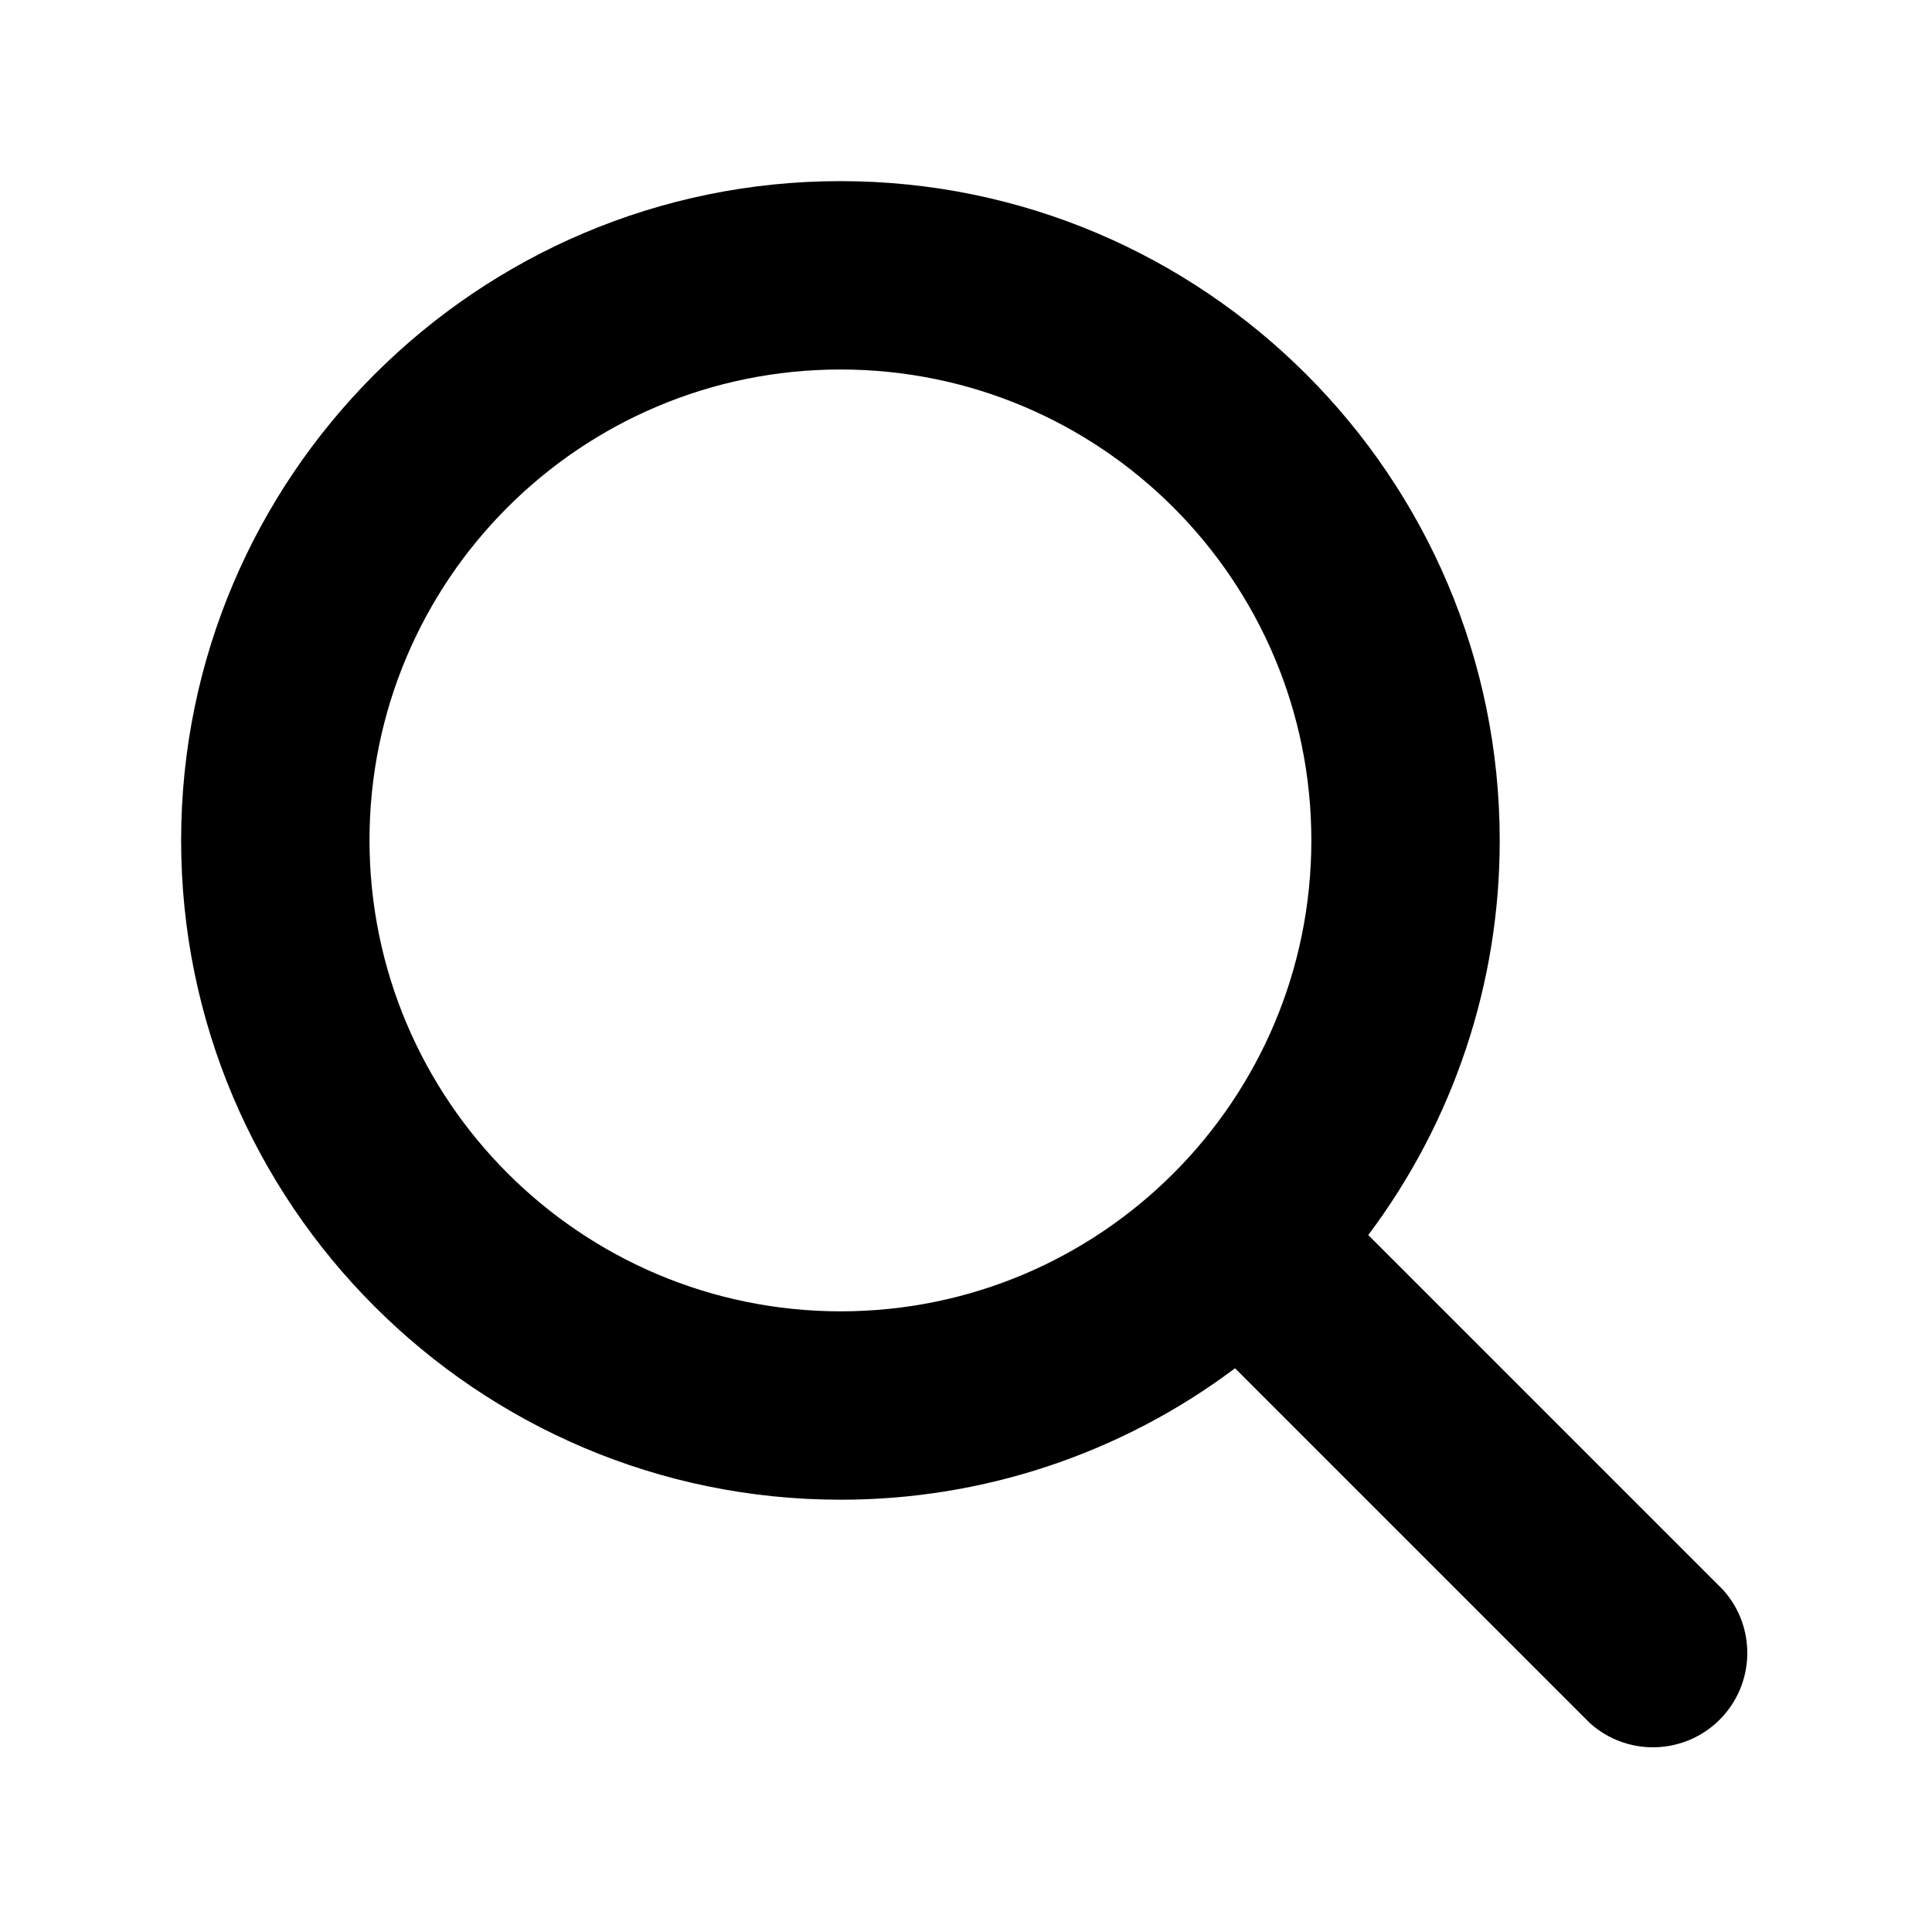
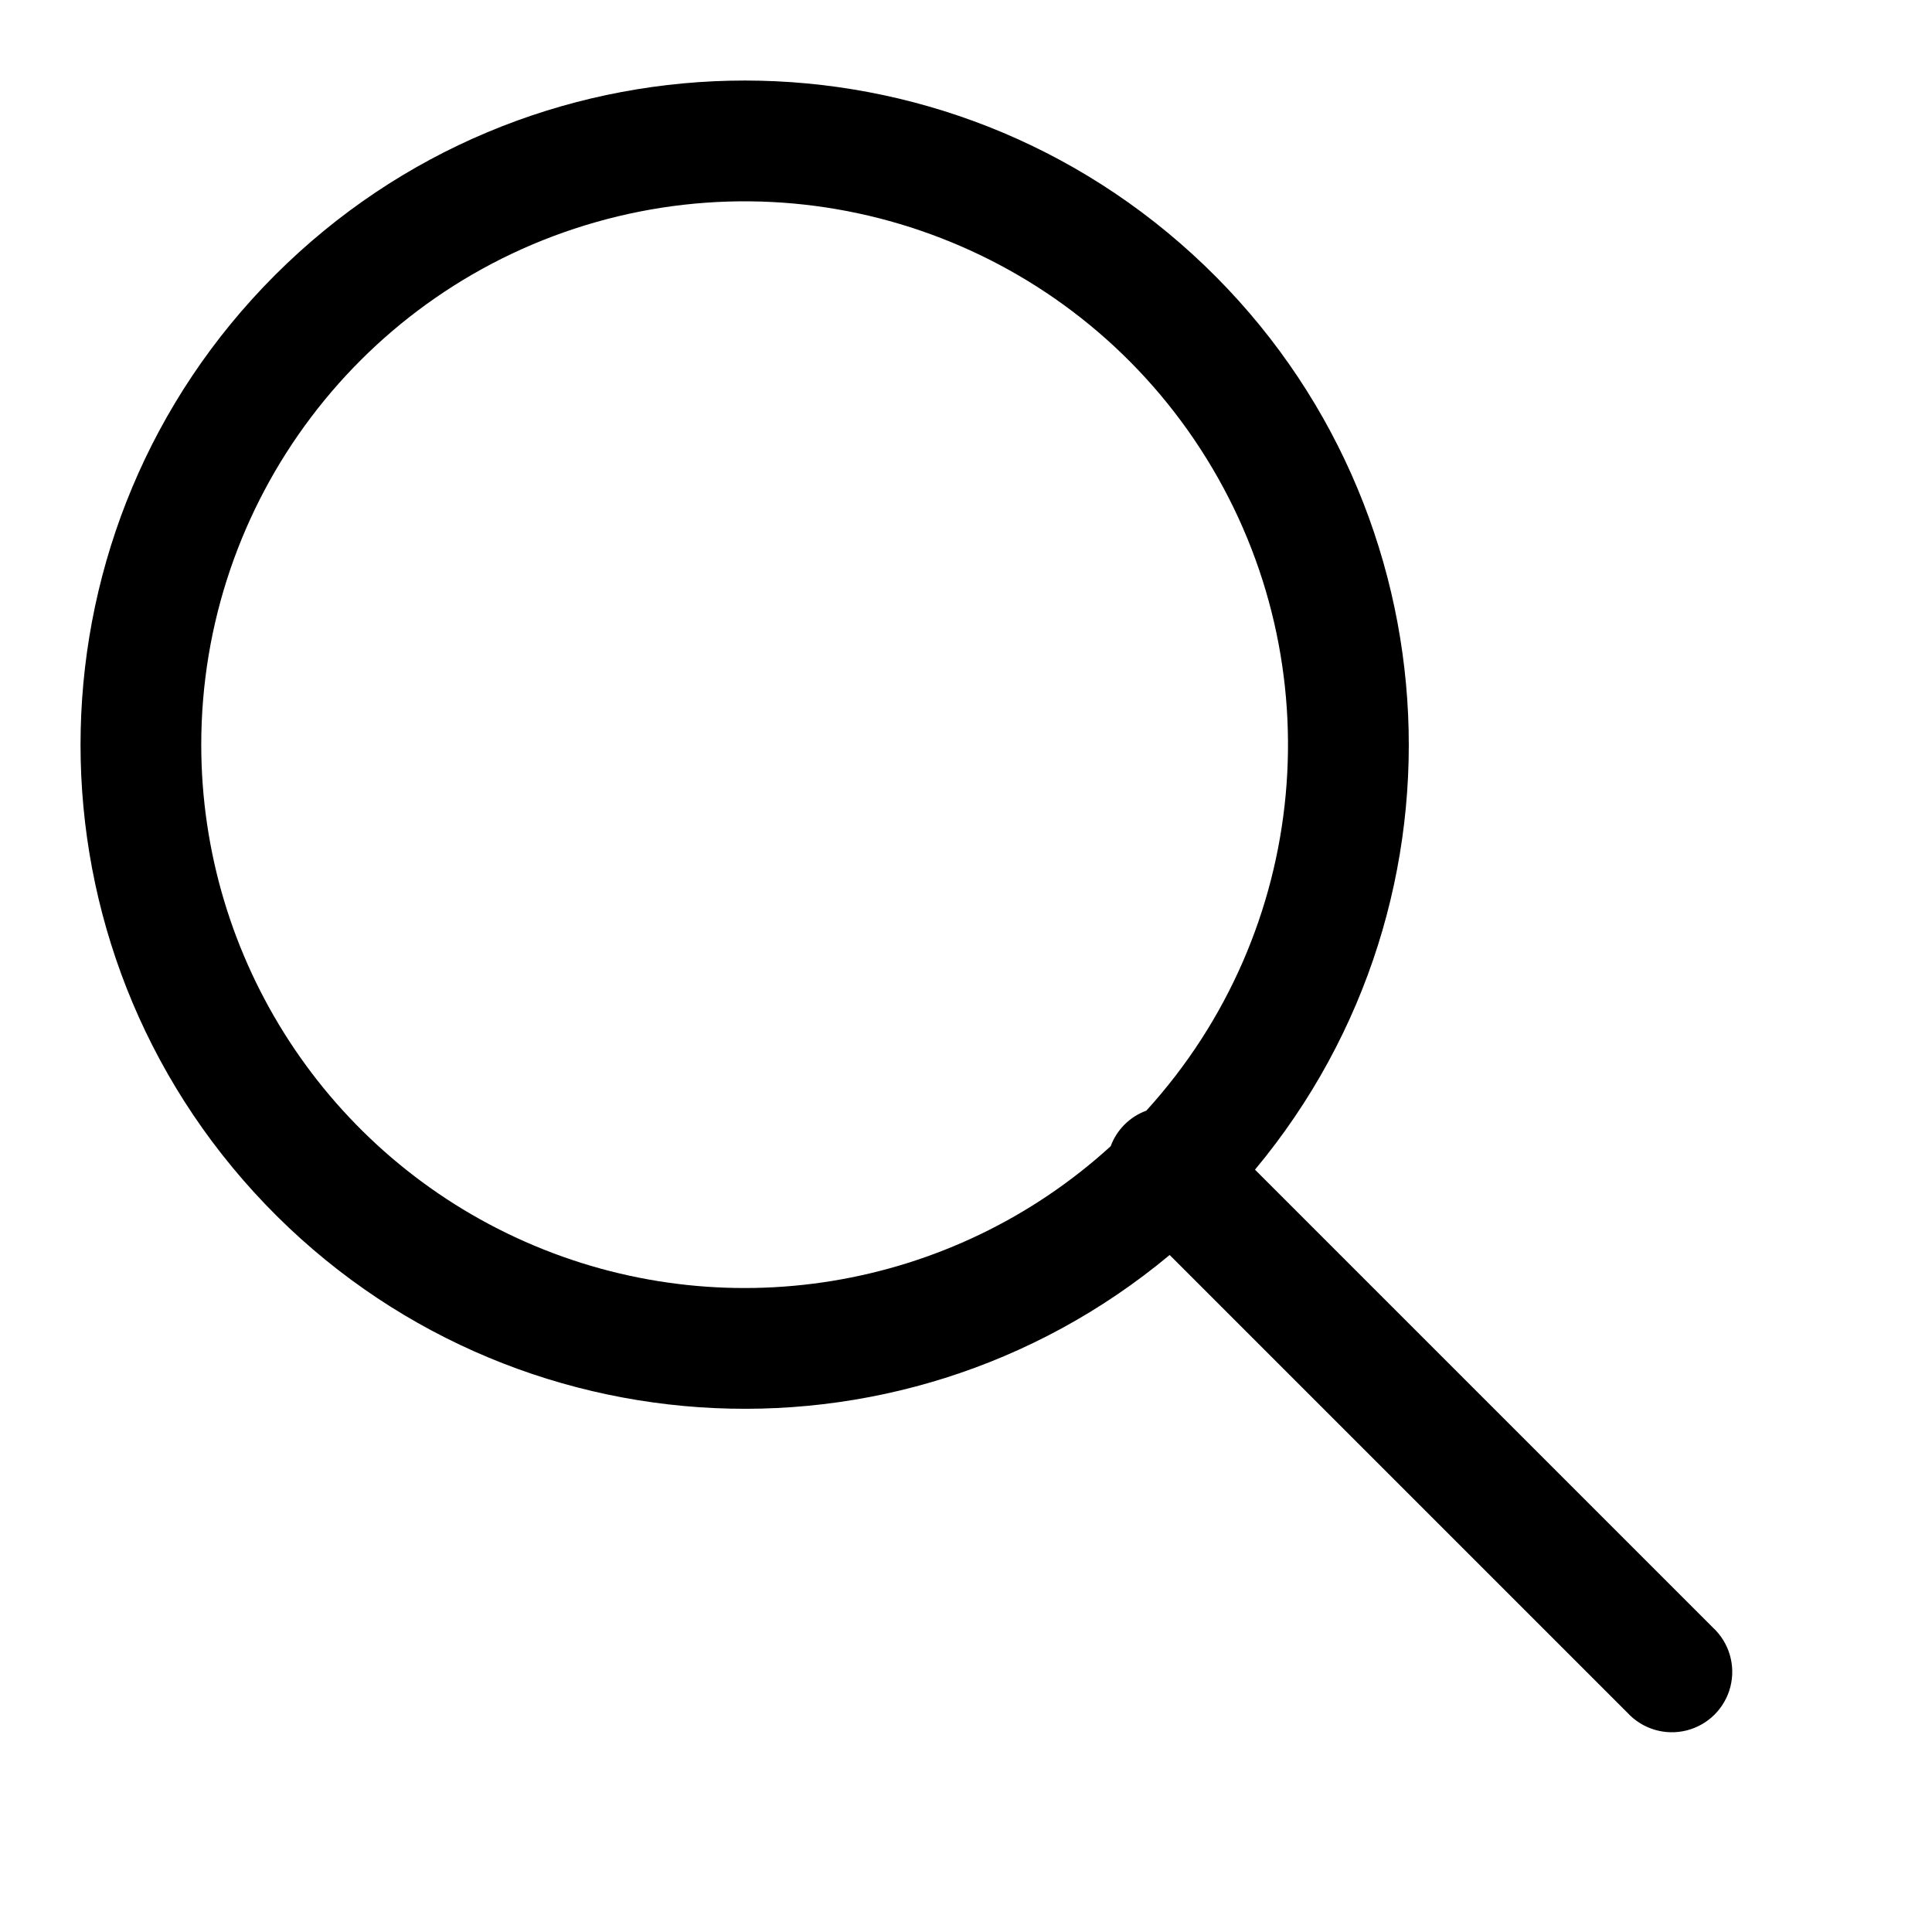
- <svg xmlns="http://www.w3.org/2000/svg" class="ionicon" viewBox="0 0 512 512">
-   <path d="M456.69 421.39L362.6 327.3a173.81 173.81 0 0034.84-104.58C397.44 126.38 319.06 48 222.72 48S48 126.38 48 222.72s78.38 174.72 174.72 174.72A173.81 173.81 0 00327.3 362.6l94.09 94.09a25 25 0 0035.3-35.3zM97.92 222.72a124.8 124.8 0 11124.8 124.8 124.95 124.95 0 01-124.8-124.8z" />
+ <svg xmlns="http://www.w3.org/2000/svg" viewBox="0 0 24 24" width="24" height="24">
+   <path fill-rule="evenodd" d="M14.53 15.59a8.25 8.25 0 111.06-1.06l5.69 5.69a.75.75 0 11-1.06 1.06l-5.69-5.69zM2.5 9.25a6.75 6.75 0 1111.74 4.547.746.746 0 00-.443.442A6.75 6.75 0 012.5 9.25z" />
</svg>
